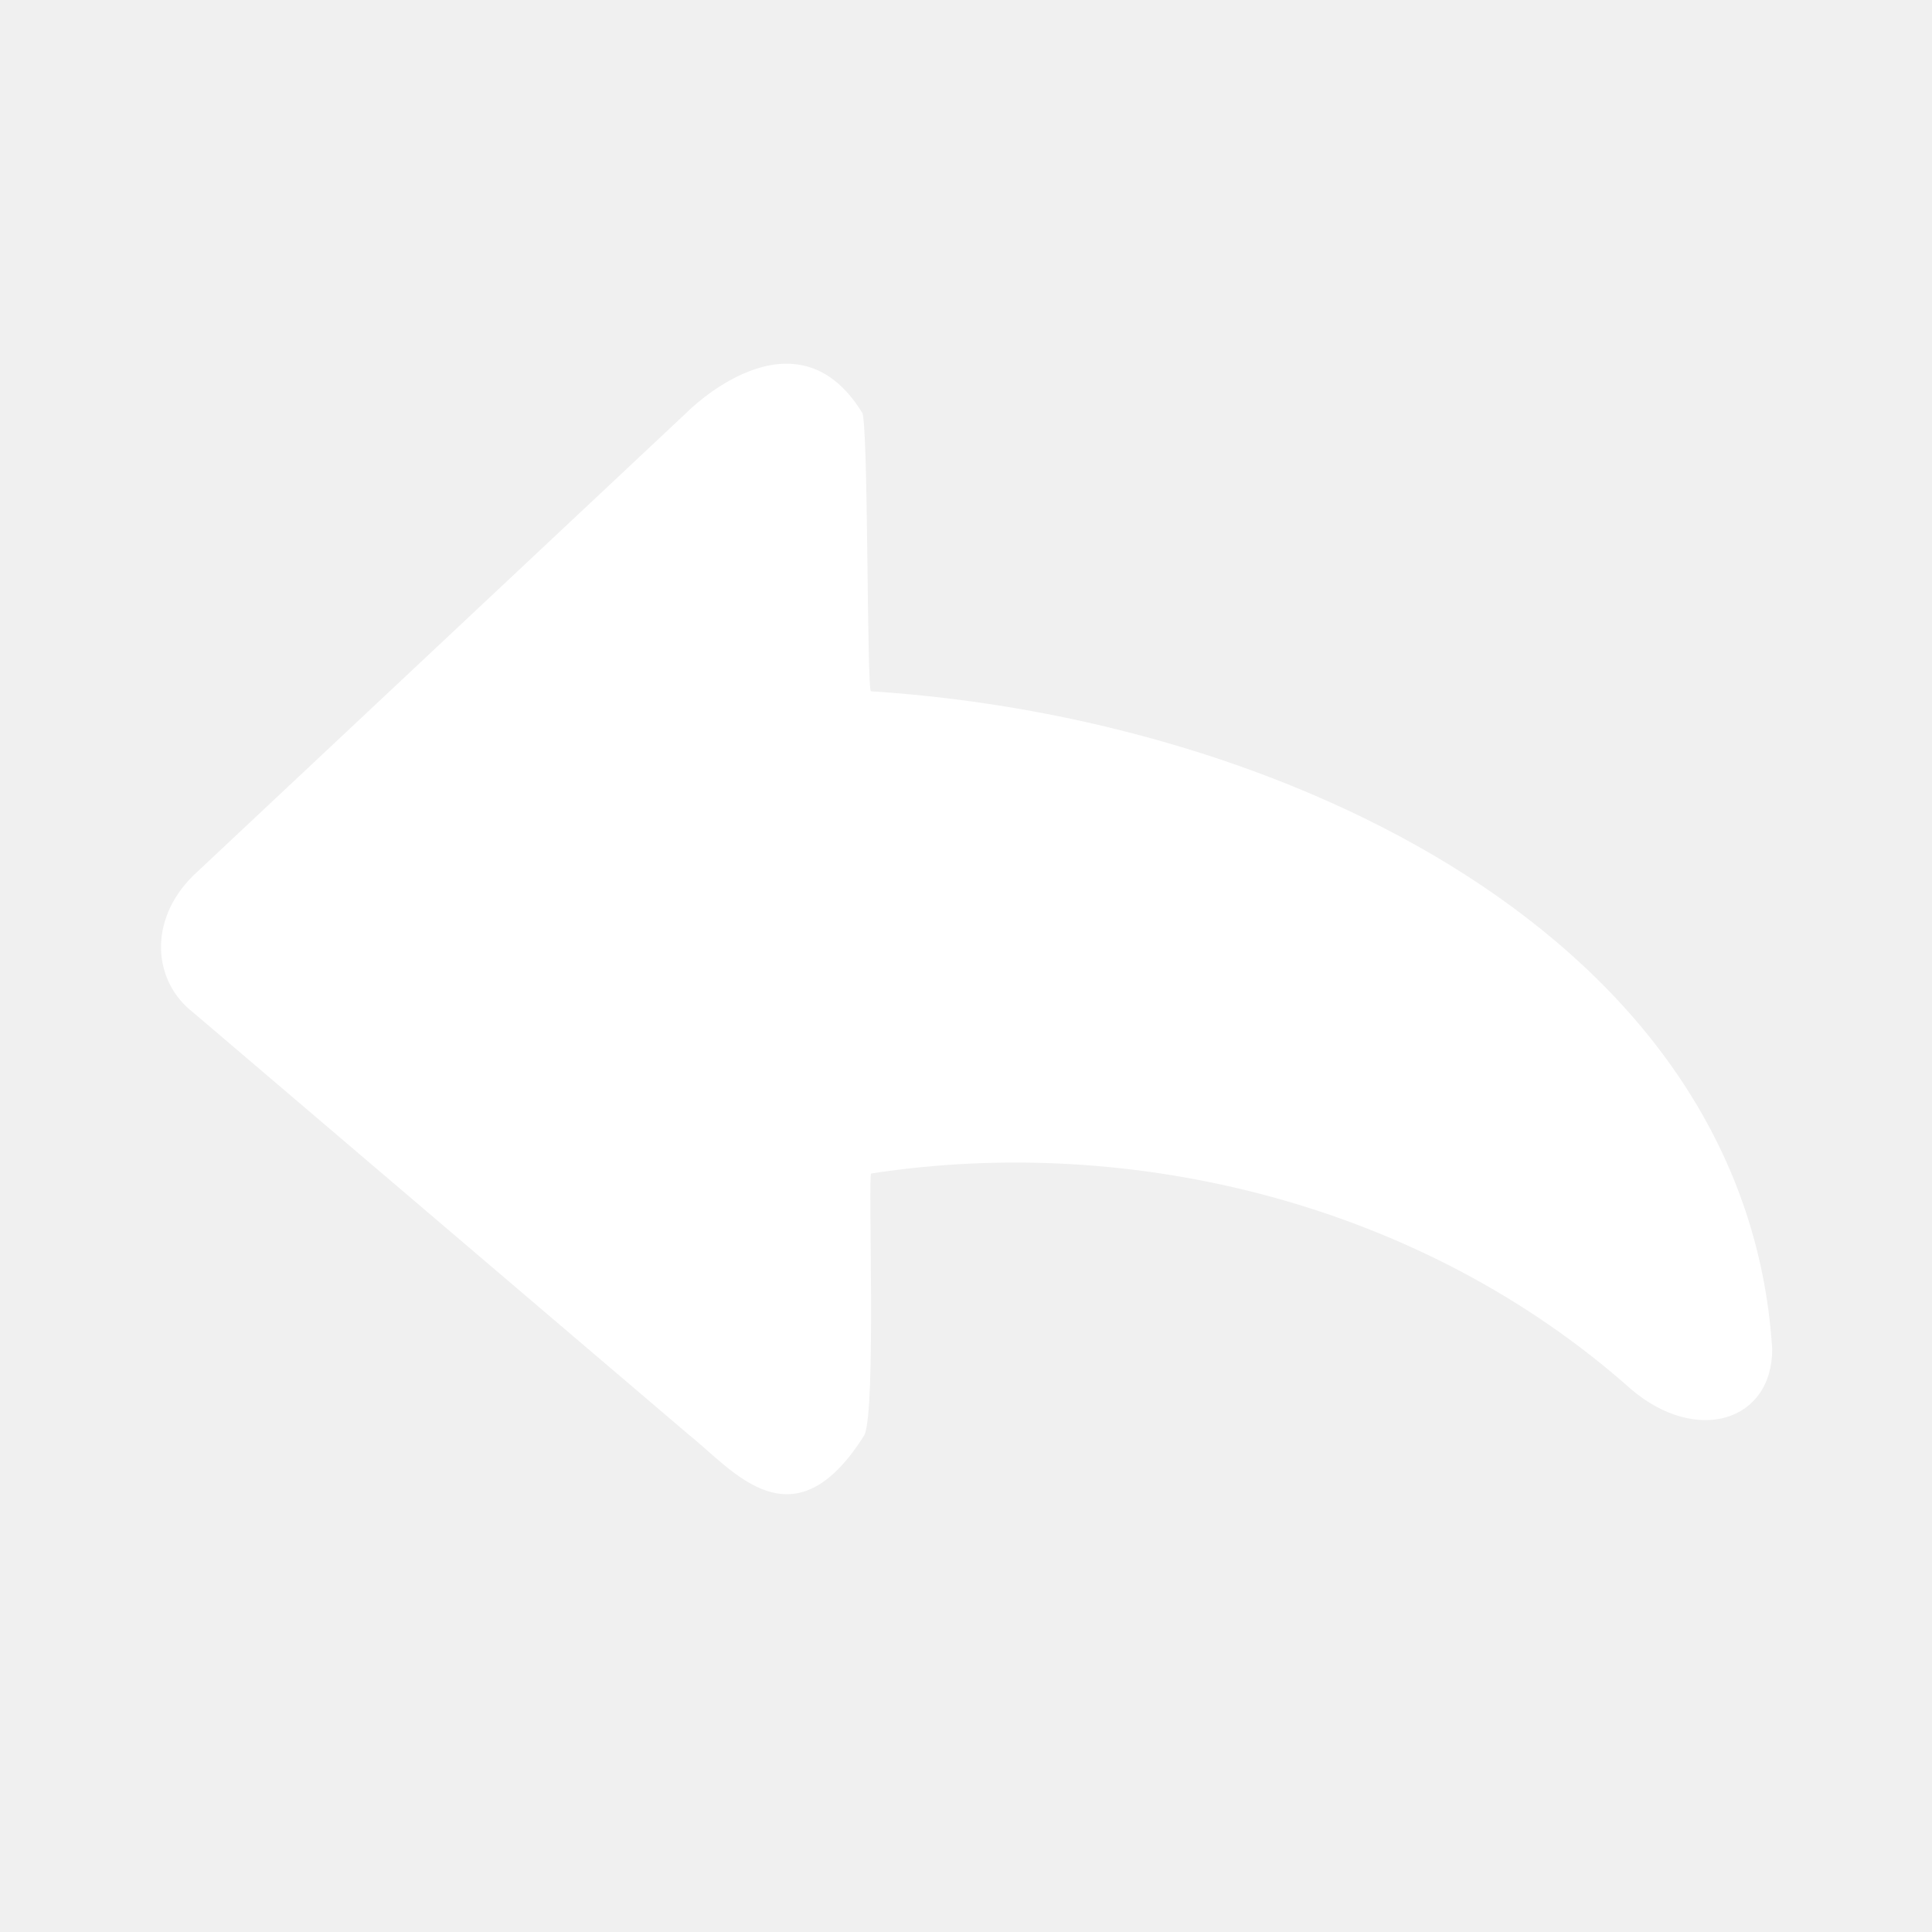
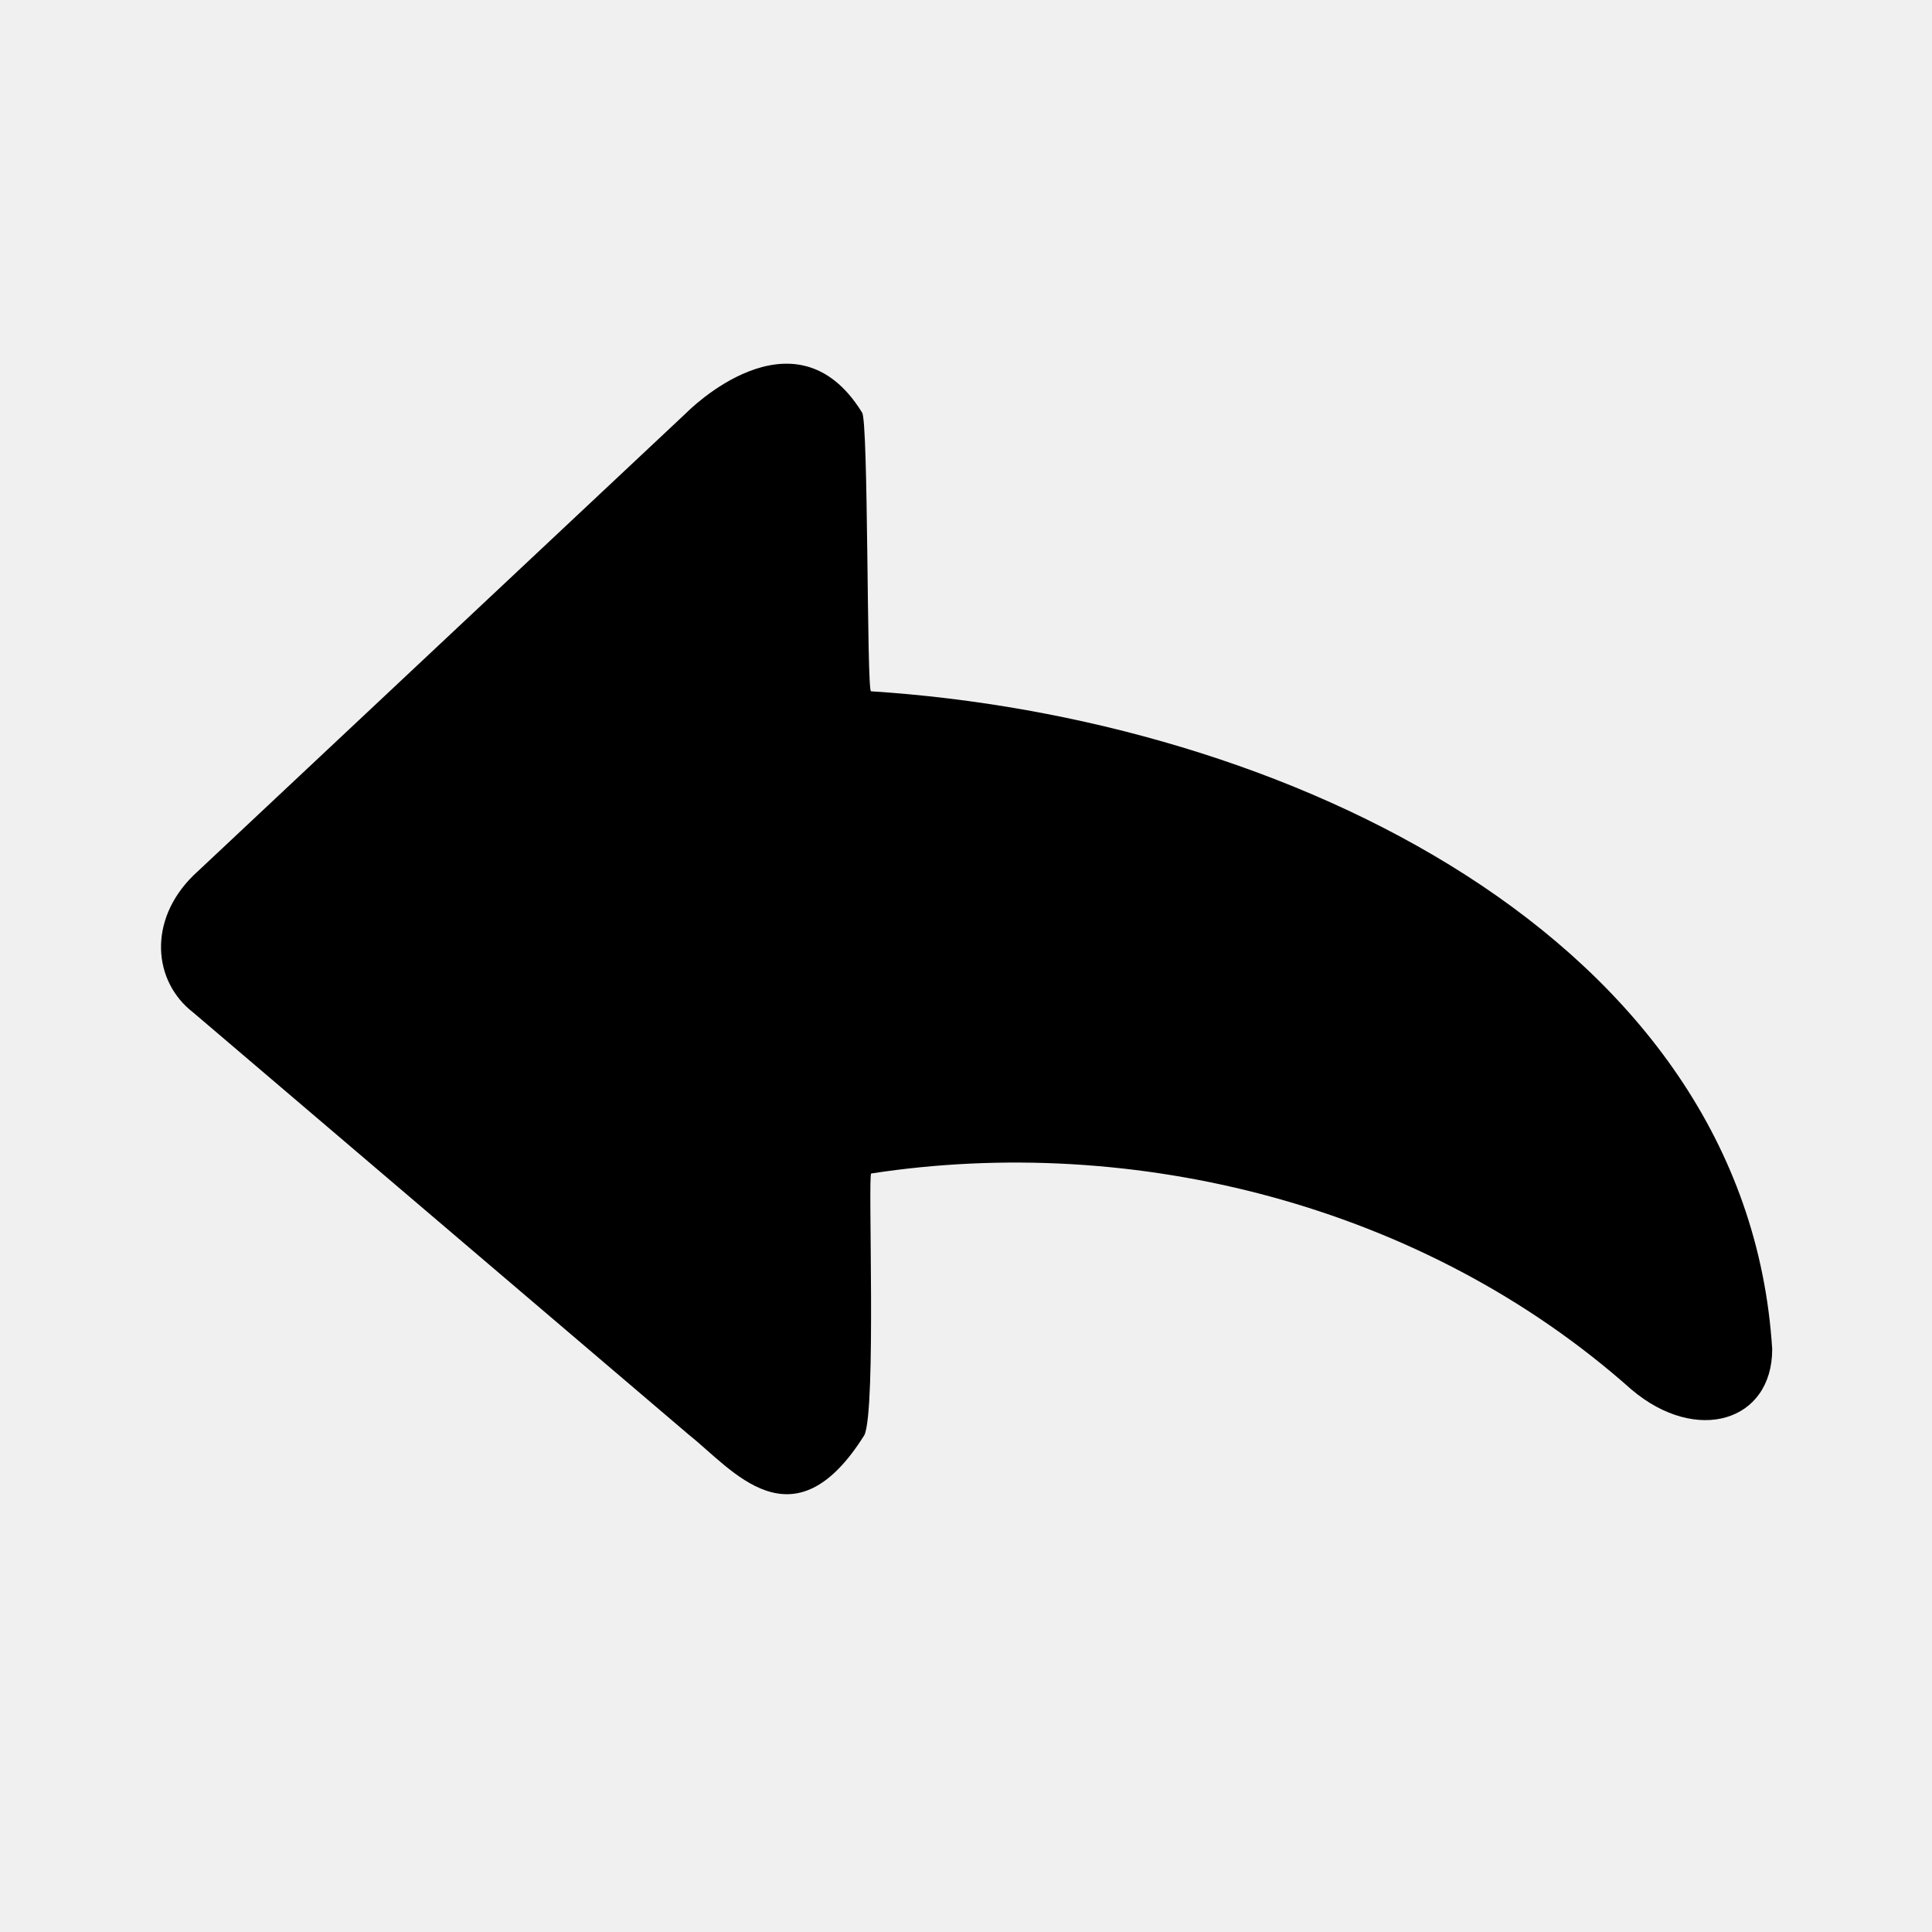
<svg xmlns="http://www.w3.org/2000/svg" viewBox="0 0 96 96">
-   <path d="M43.28,34.35c-.22,0-.12-13.6-.45-13.86-3.36-5.44-8.7,0-8.7,0L9.6,43.51c-2.26,2.23-2,5.26,0,6.8l24.65,21c2.12,1.68,5.15,5.67,8.7,0,.6-1.27.17-13,.34-13,13-2,27.41,1.51,37.77,10.73,3.24,2.75,7,1.6,7-2C86.78,46.54,63.73,35.66,43.28,34.35Z" fill="#fff" />
+   <path d="M43.28,34.35c-.22,0-.12-13.6-.45-13.86-3.36-5.44-8.7,0-8.7,0L9.6,43.51c-2.26,2.23-2,5.26,0,6.8l24.65,21c2.12,1.68,5.15,5.67,8.7,0,.6-1.27.17-13,.34-13,13-2,27.41,1.51,37.77,10.73,3.24,2.75,7,1.6,7-2C86.78,46.54,63.73,35.66,43.28,34.35Z" fill="#000" />
</svg>
